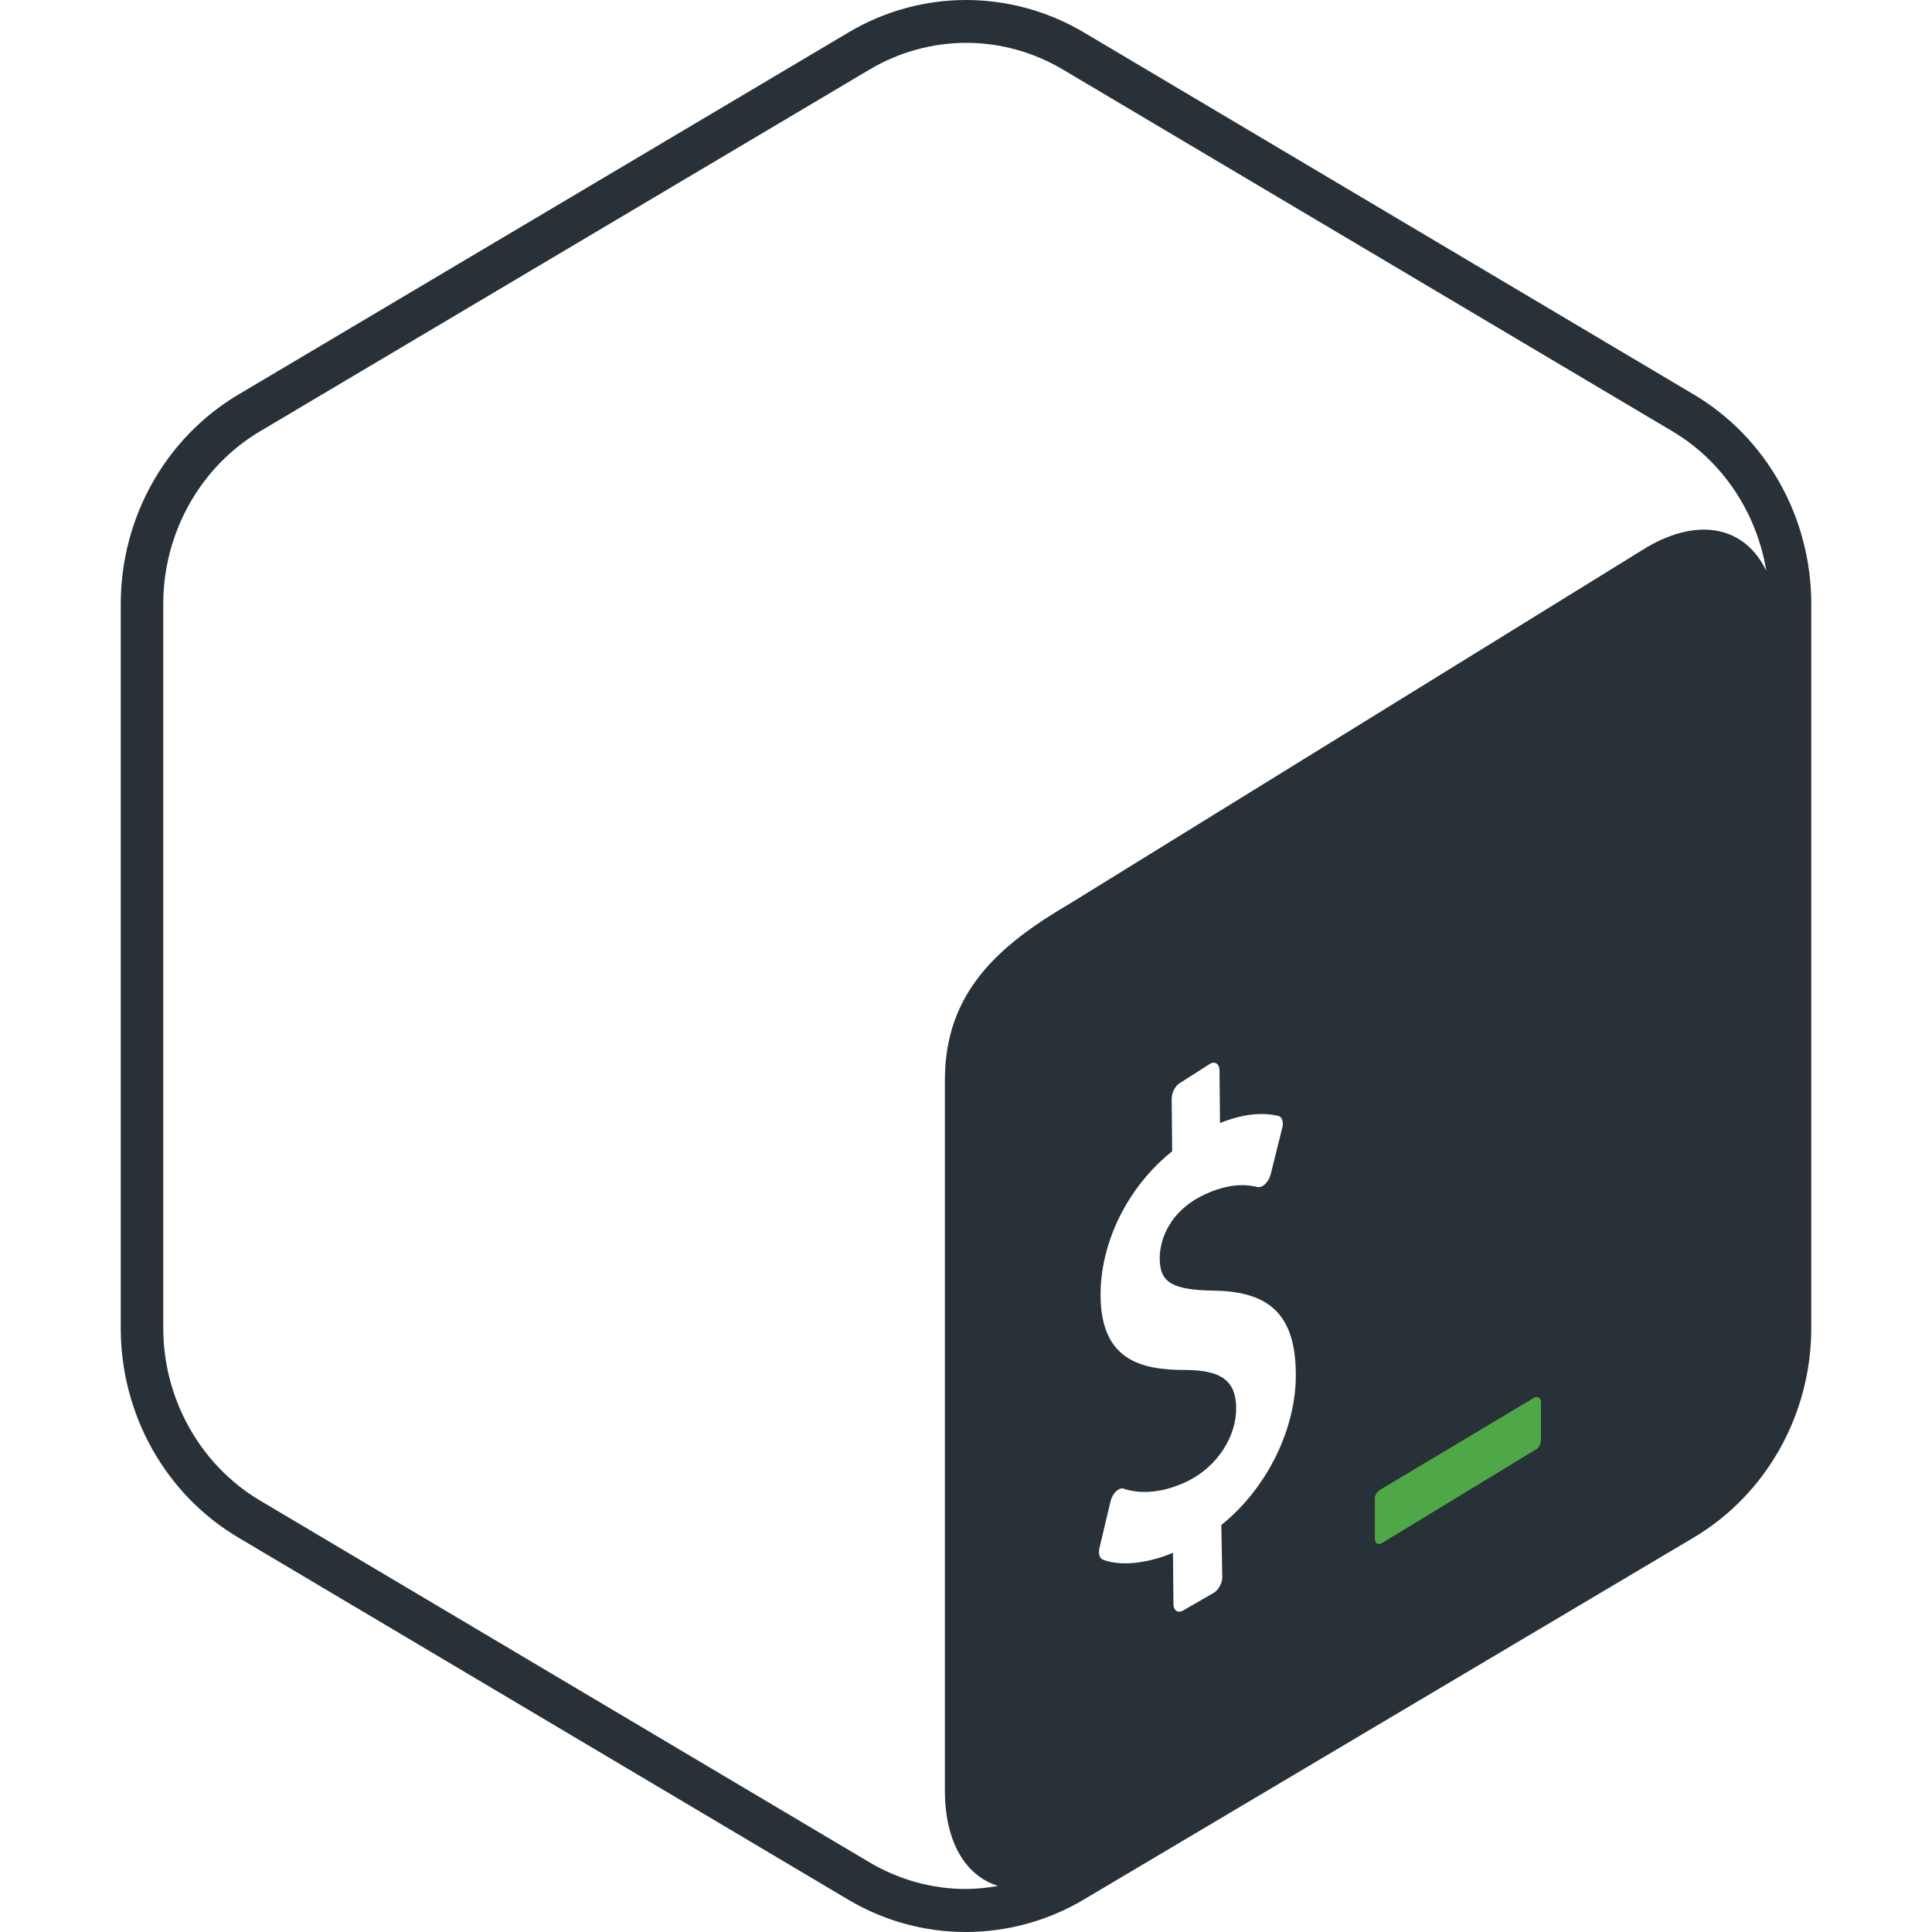
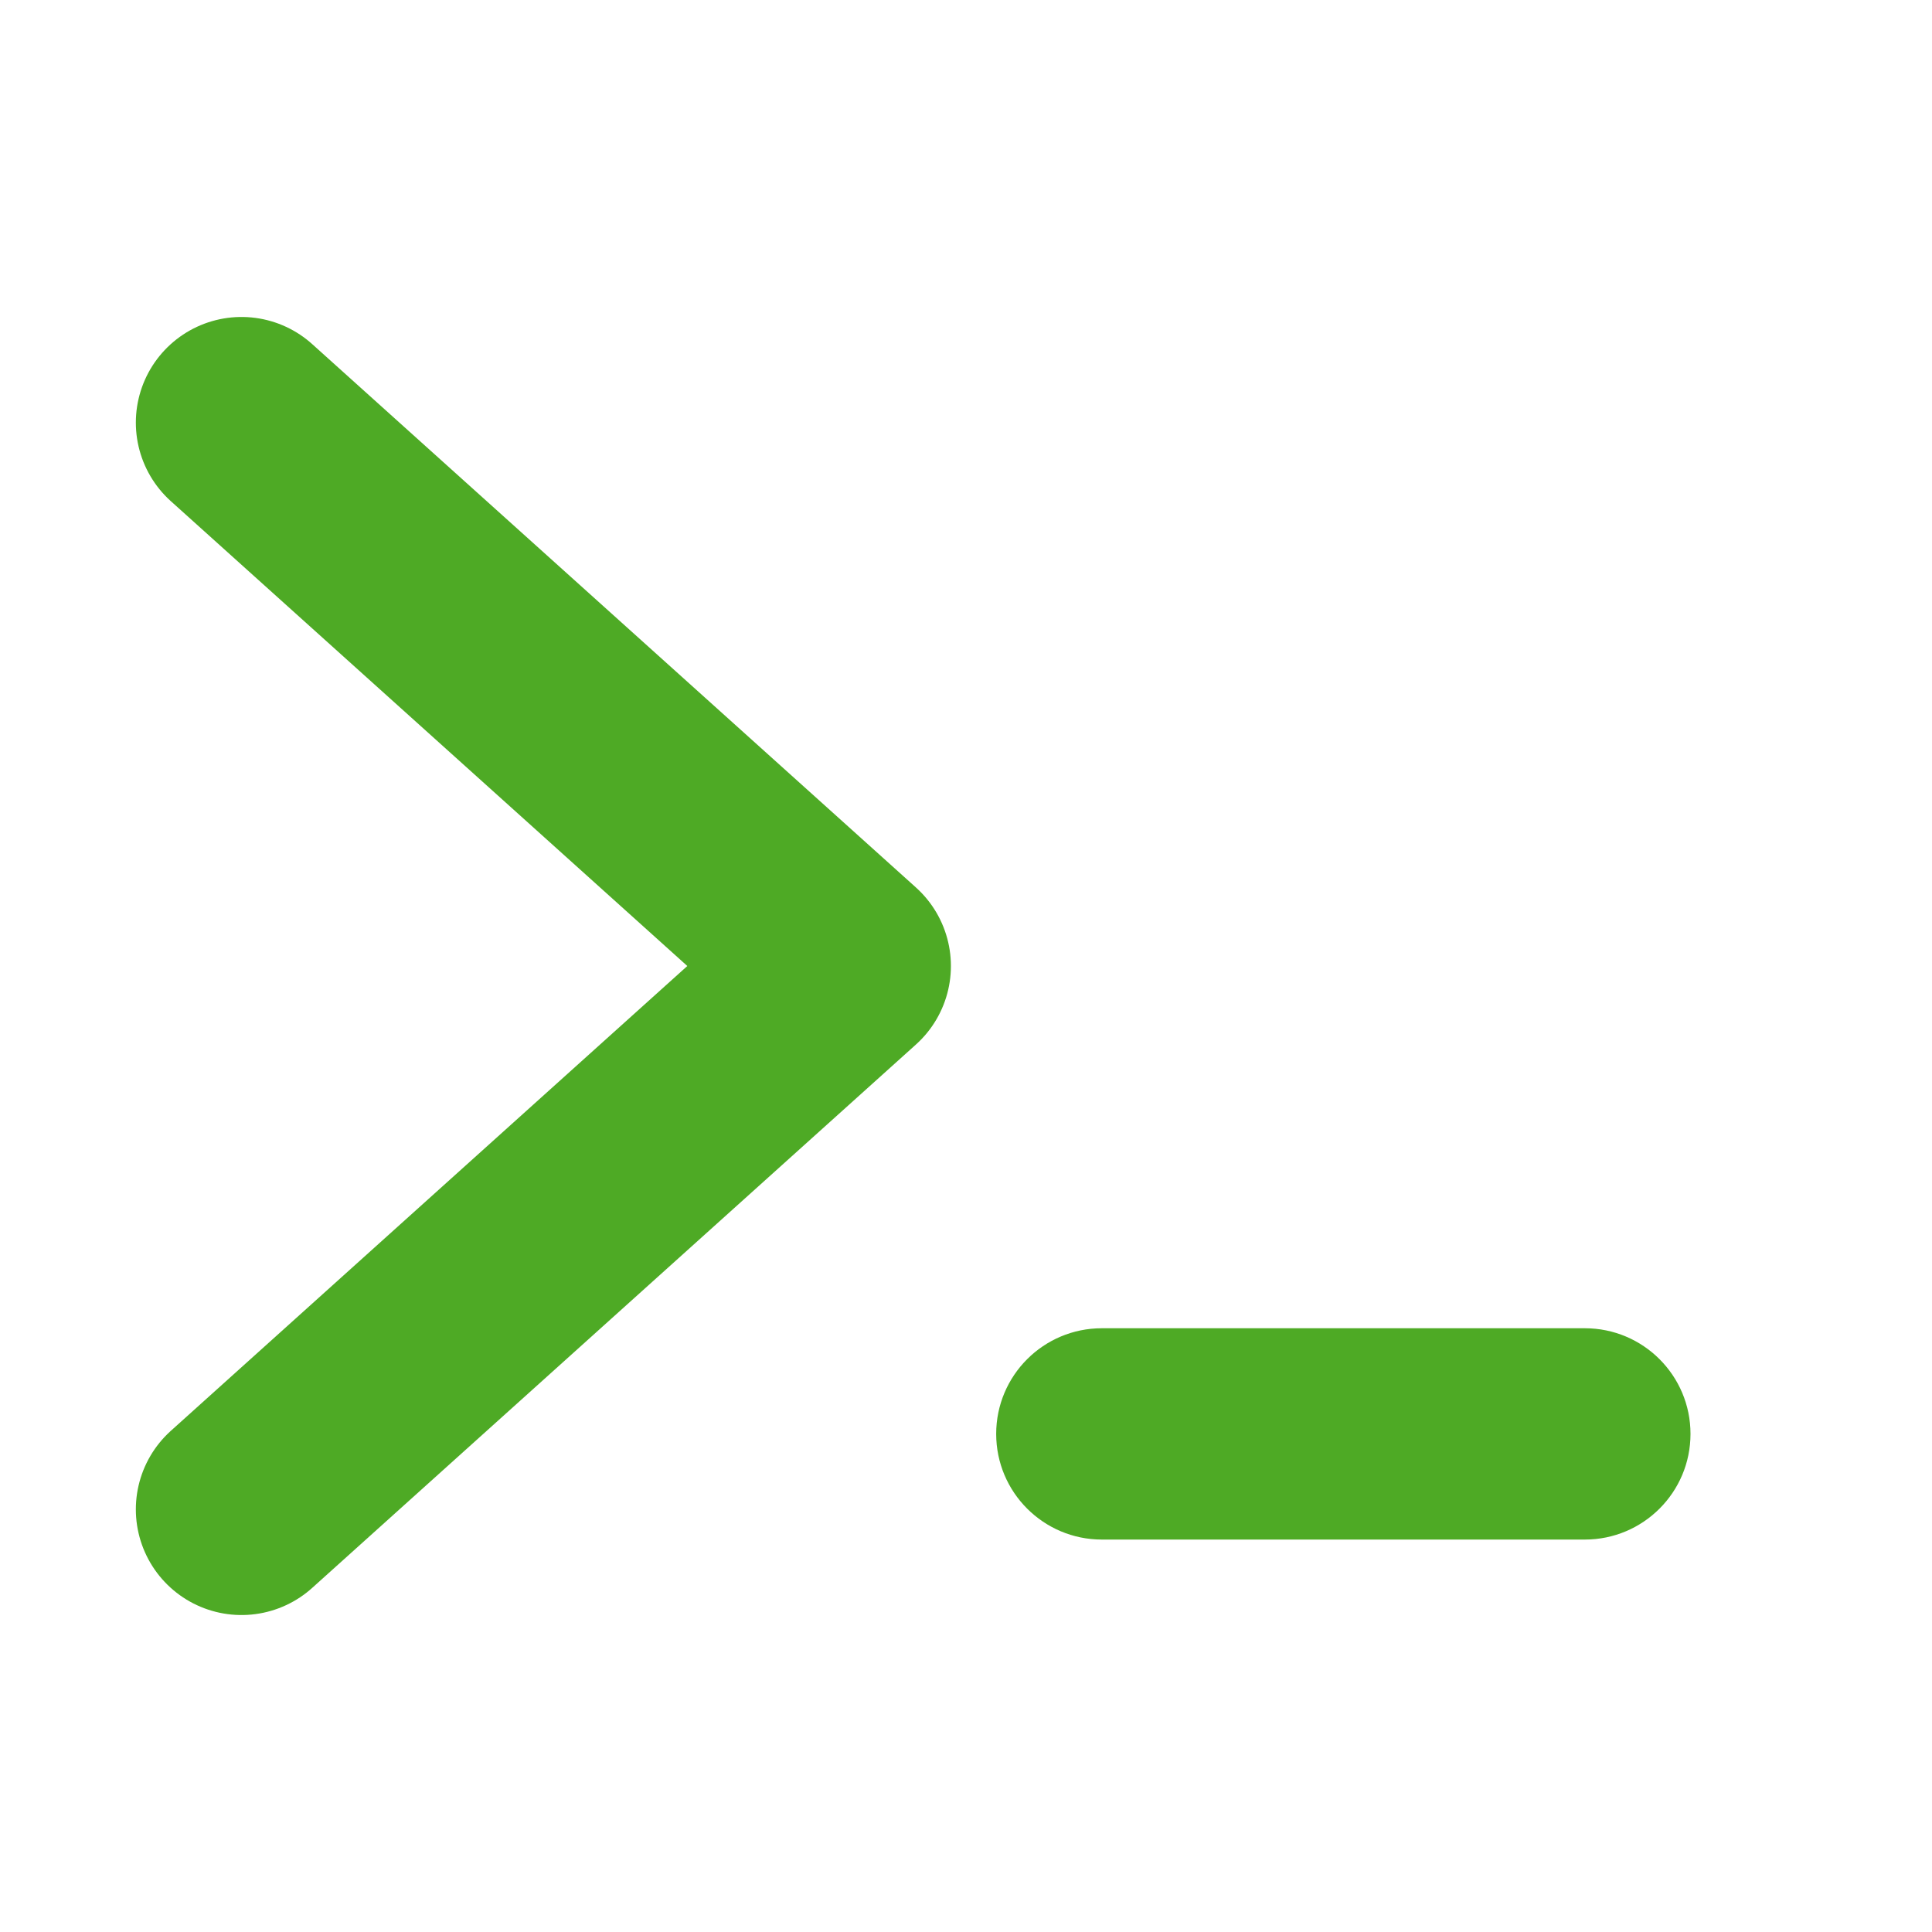
<svg xmlns="http://www.w3.org/2000/svg" viewBox="0 0 128 128">
-   <path fill="#293138" d="M112.205 26.129 71.8 2.142A15.326 15.326 0 0 0 64.005 0c-2.688 0-5.386.717-7.796 2.152L15.795 26.14C10.976 28.999 8 34.289 8 40.018v47.975c0 5.729 2.967 11.019 7.796 13.878L56.2 125.858A15.193 15.193 0 0 0 63.995 128a15.32 15.32 0 0 0 7.796-2.142l40.414-23.987c4.819-2.86 7.796-8.16 7.796-13.878V40.007c0-5.718-2.967-11.019-7.796-13.878zm-31.29 74.907.063 3.448c0 .418-.267.889-.588 1.06l-2.046 1.178c-.321.16-.6-.032-.6-.45l-.032-3.394c-1.745.728-3.523.9-4.647.45-.214-.086-.31-.397-.225-.76l.739-3.117c.064-.246.193-.493.364-.643a.726.726 0 0 1 .193-.139c.117-.064.235-.075.332-.032 1.22.407 2.773.214 4.272-.535 1.907-.964 3.18-2.913 3.16-4.84-.022-1.757-.964-2.474-3.267-2.496-2.934.01-5.675-.567-5.718-4.894-.032-3.555 1.81-7.26 4.744-9.595l-.032-3.48c0-.428.257-.9.589-1.07l1.98-1.264c.322-.161.6.042.6.46l.033 3.48c1.456-.578 2.72-.738 3.865-.47.247.063.364.406.257.802l-.77 3.084a1.372 1.372 0 0 1-.354.622.825.825 0 0 1-.203.15c-.108.053-.204.064-.3.053-.525-.118-1.767-.385-3.727.6-2.056 1.038-2.773 2.827-2.763 4.155.022 1.585.825 2.066 3.63 2.11 3.738.063 5.344 1.691 5.387 5.45.053 3.684-1.917 7.657-4.937 10.077zm28.206-64.787L70.89 59.86c-4.765 2.784-8.278 5.911-8.288 11.662v47.107c0 3.437 1.392 5.665 3.523 6.318a12.81 12.81 0 0 1-2.12.204c-2.239 0-4.445-.61-6.383-1.757L17.219 99.408c-3.951-2.345-6.403-6.725-6.403-11.426V40.007c0-4.7 2.452-9.08 6.403-11.426L57.634 4.594a12.555 12.555 0 0 1 6.382-1.756c2.238 0 4.444.61 6.382 1.756l40.415 23.987c3.33 1.981 5.579 5.397 6.21 9.242-1.36-2.86-4.38-3.63-7.902-1.574z" />
-   <path fill="#4fa847" d="m101.614 92.619-10.066 6.018c-.268.16-.46.332-.46.653v2.635c0 .32.214.46.481.3l10.216-6.212c.268-.16.31-.45.31-.77v-2.324c0-.322-.213-.45-.481-.3z" />
+   <path d="M16 28l40 36-40 36" stroke="#4EAA25" stroke-width="14" stroke-linecap="round" stroke-linejoin="round" fill="none" />
+   <rect x="66" y="88" width="46" height="14" rx="7" fill="#4EAA25" />
</svg>
